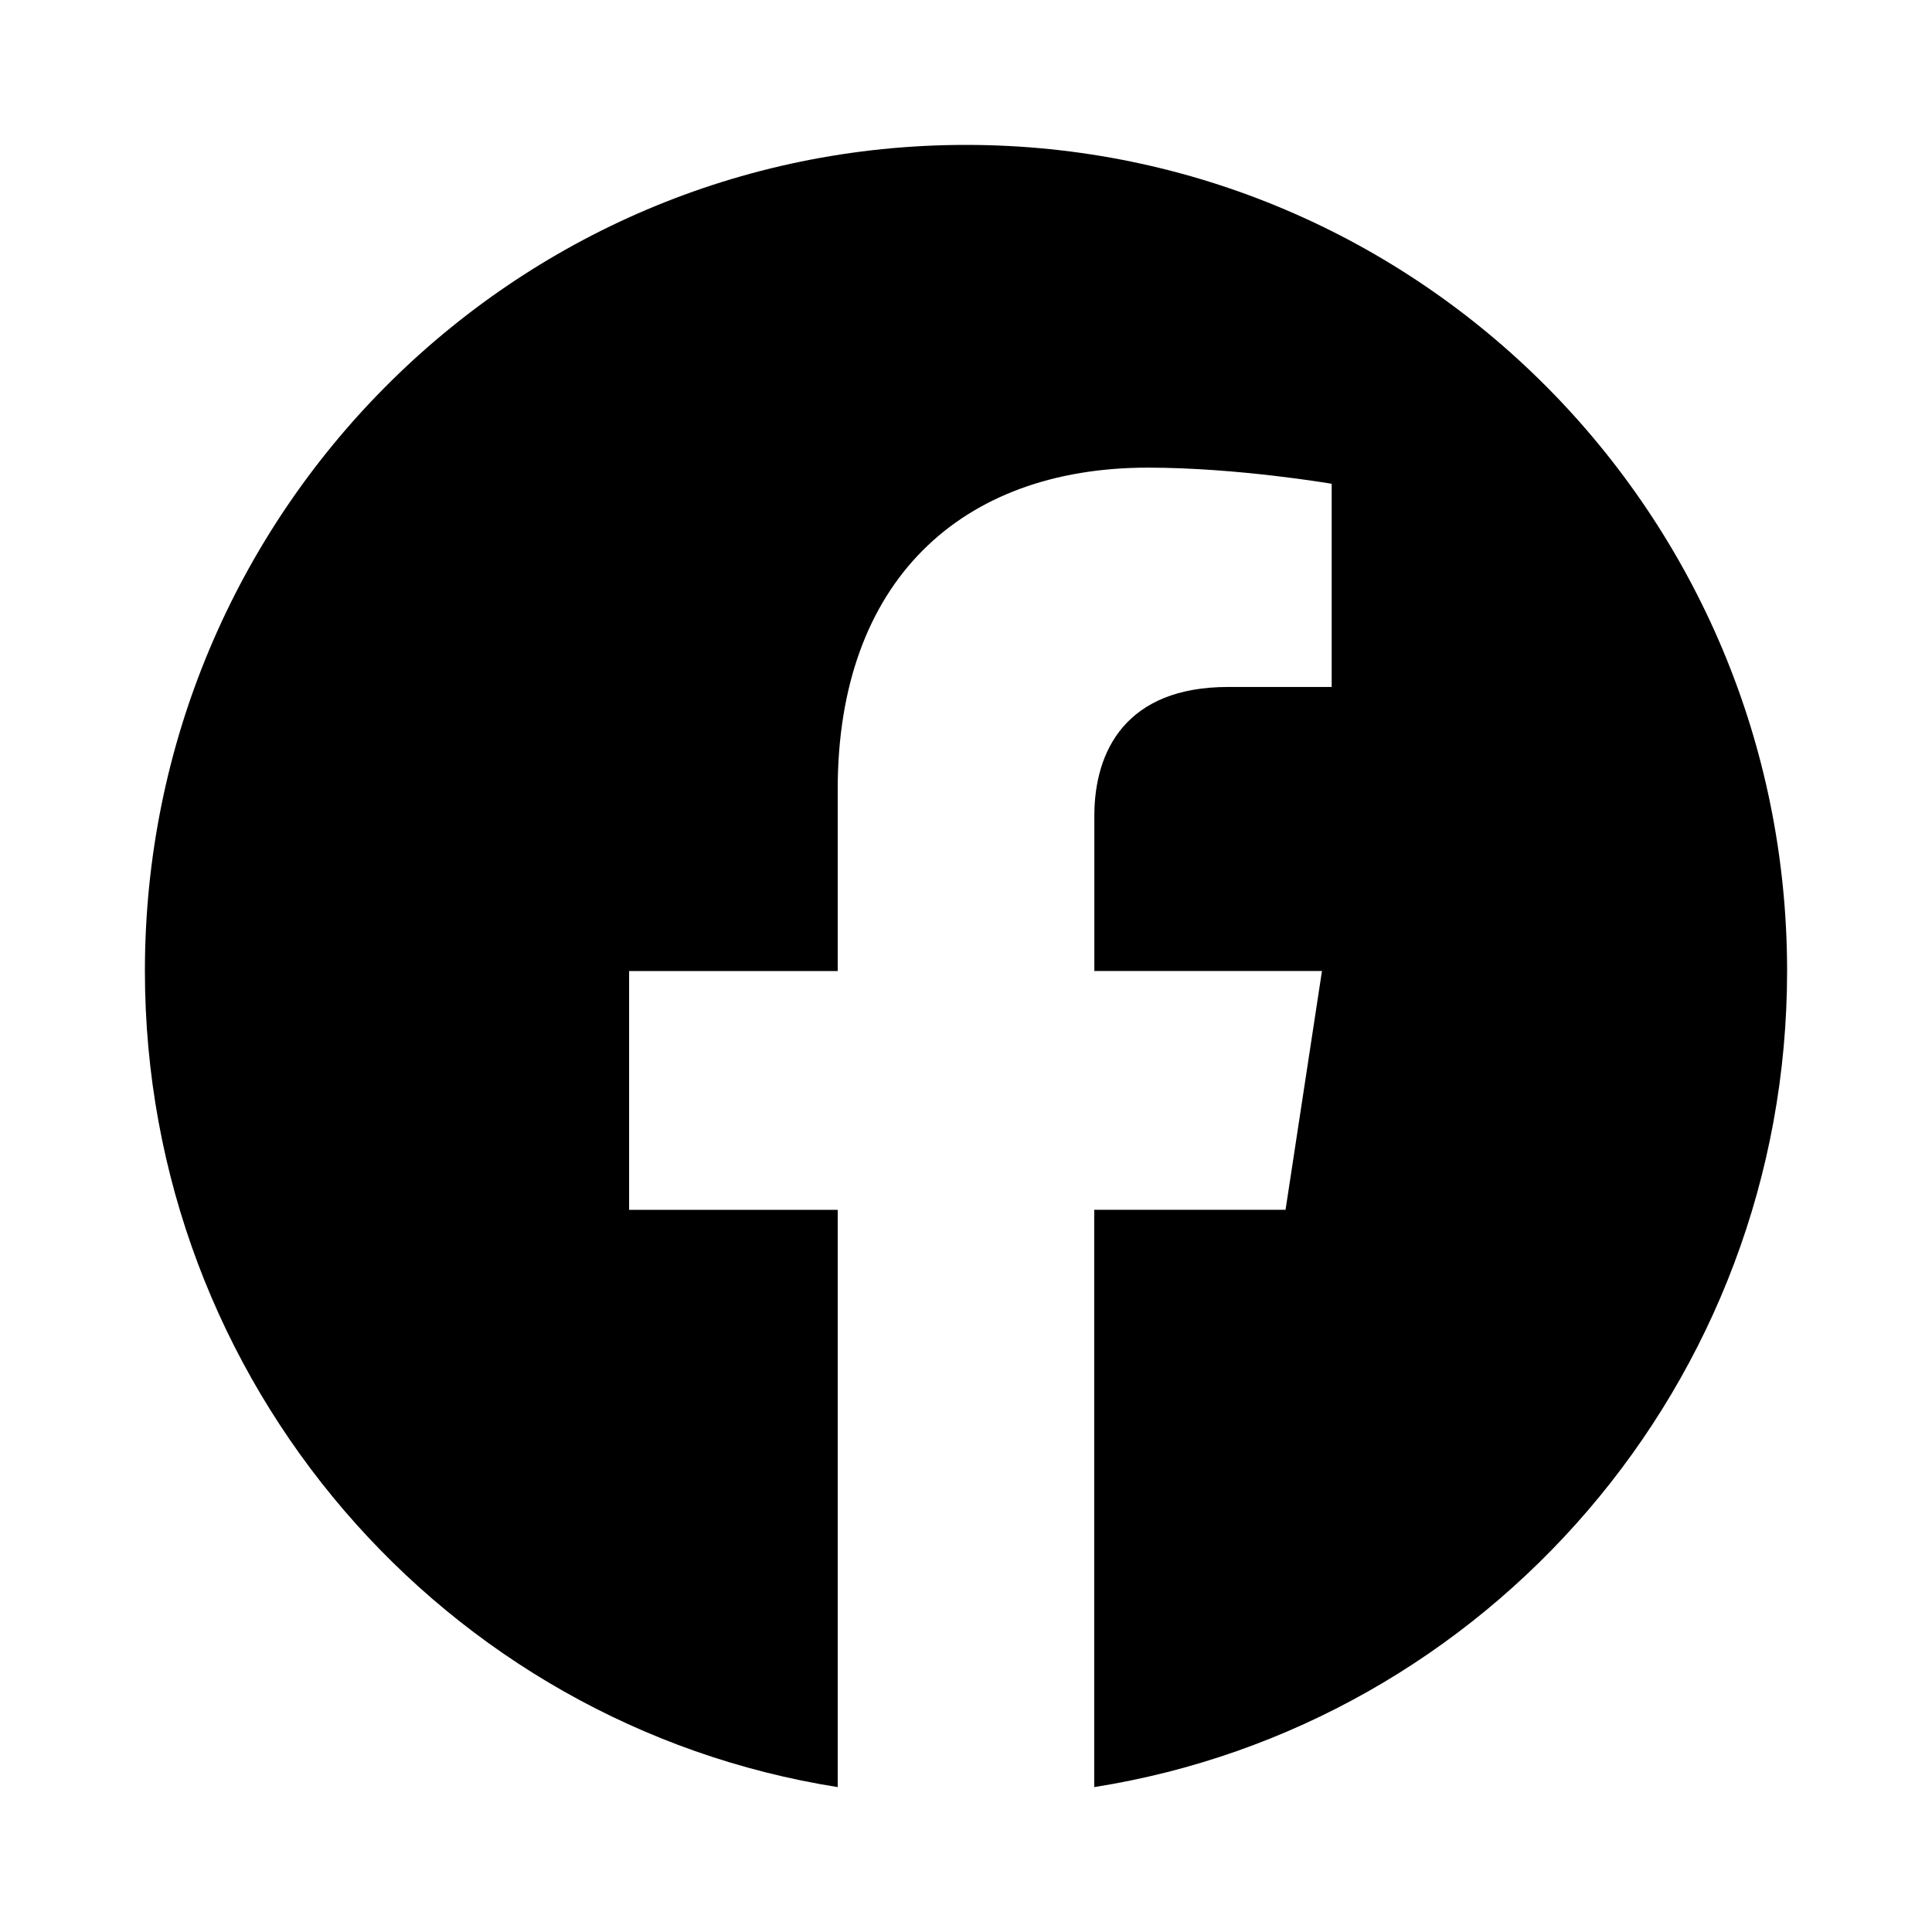
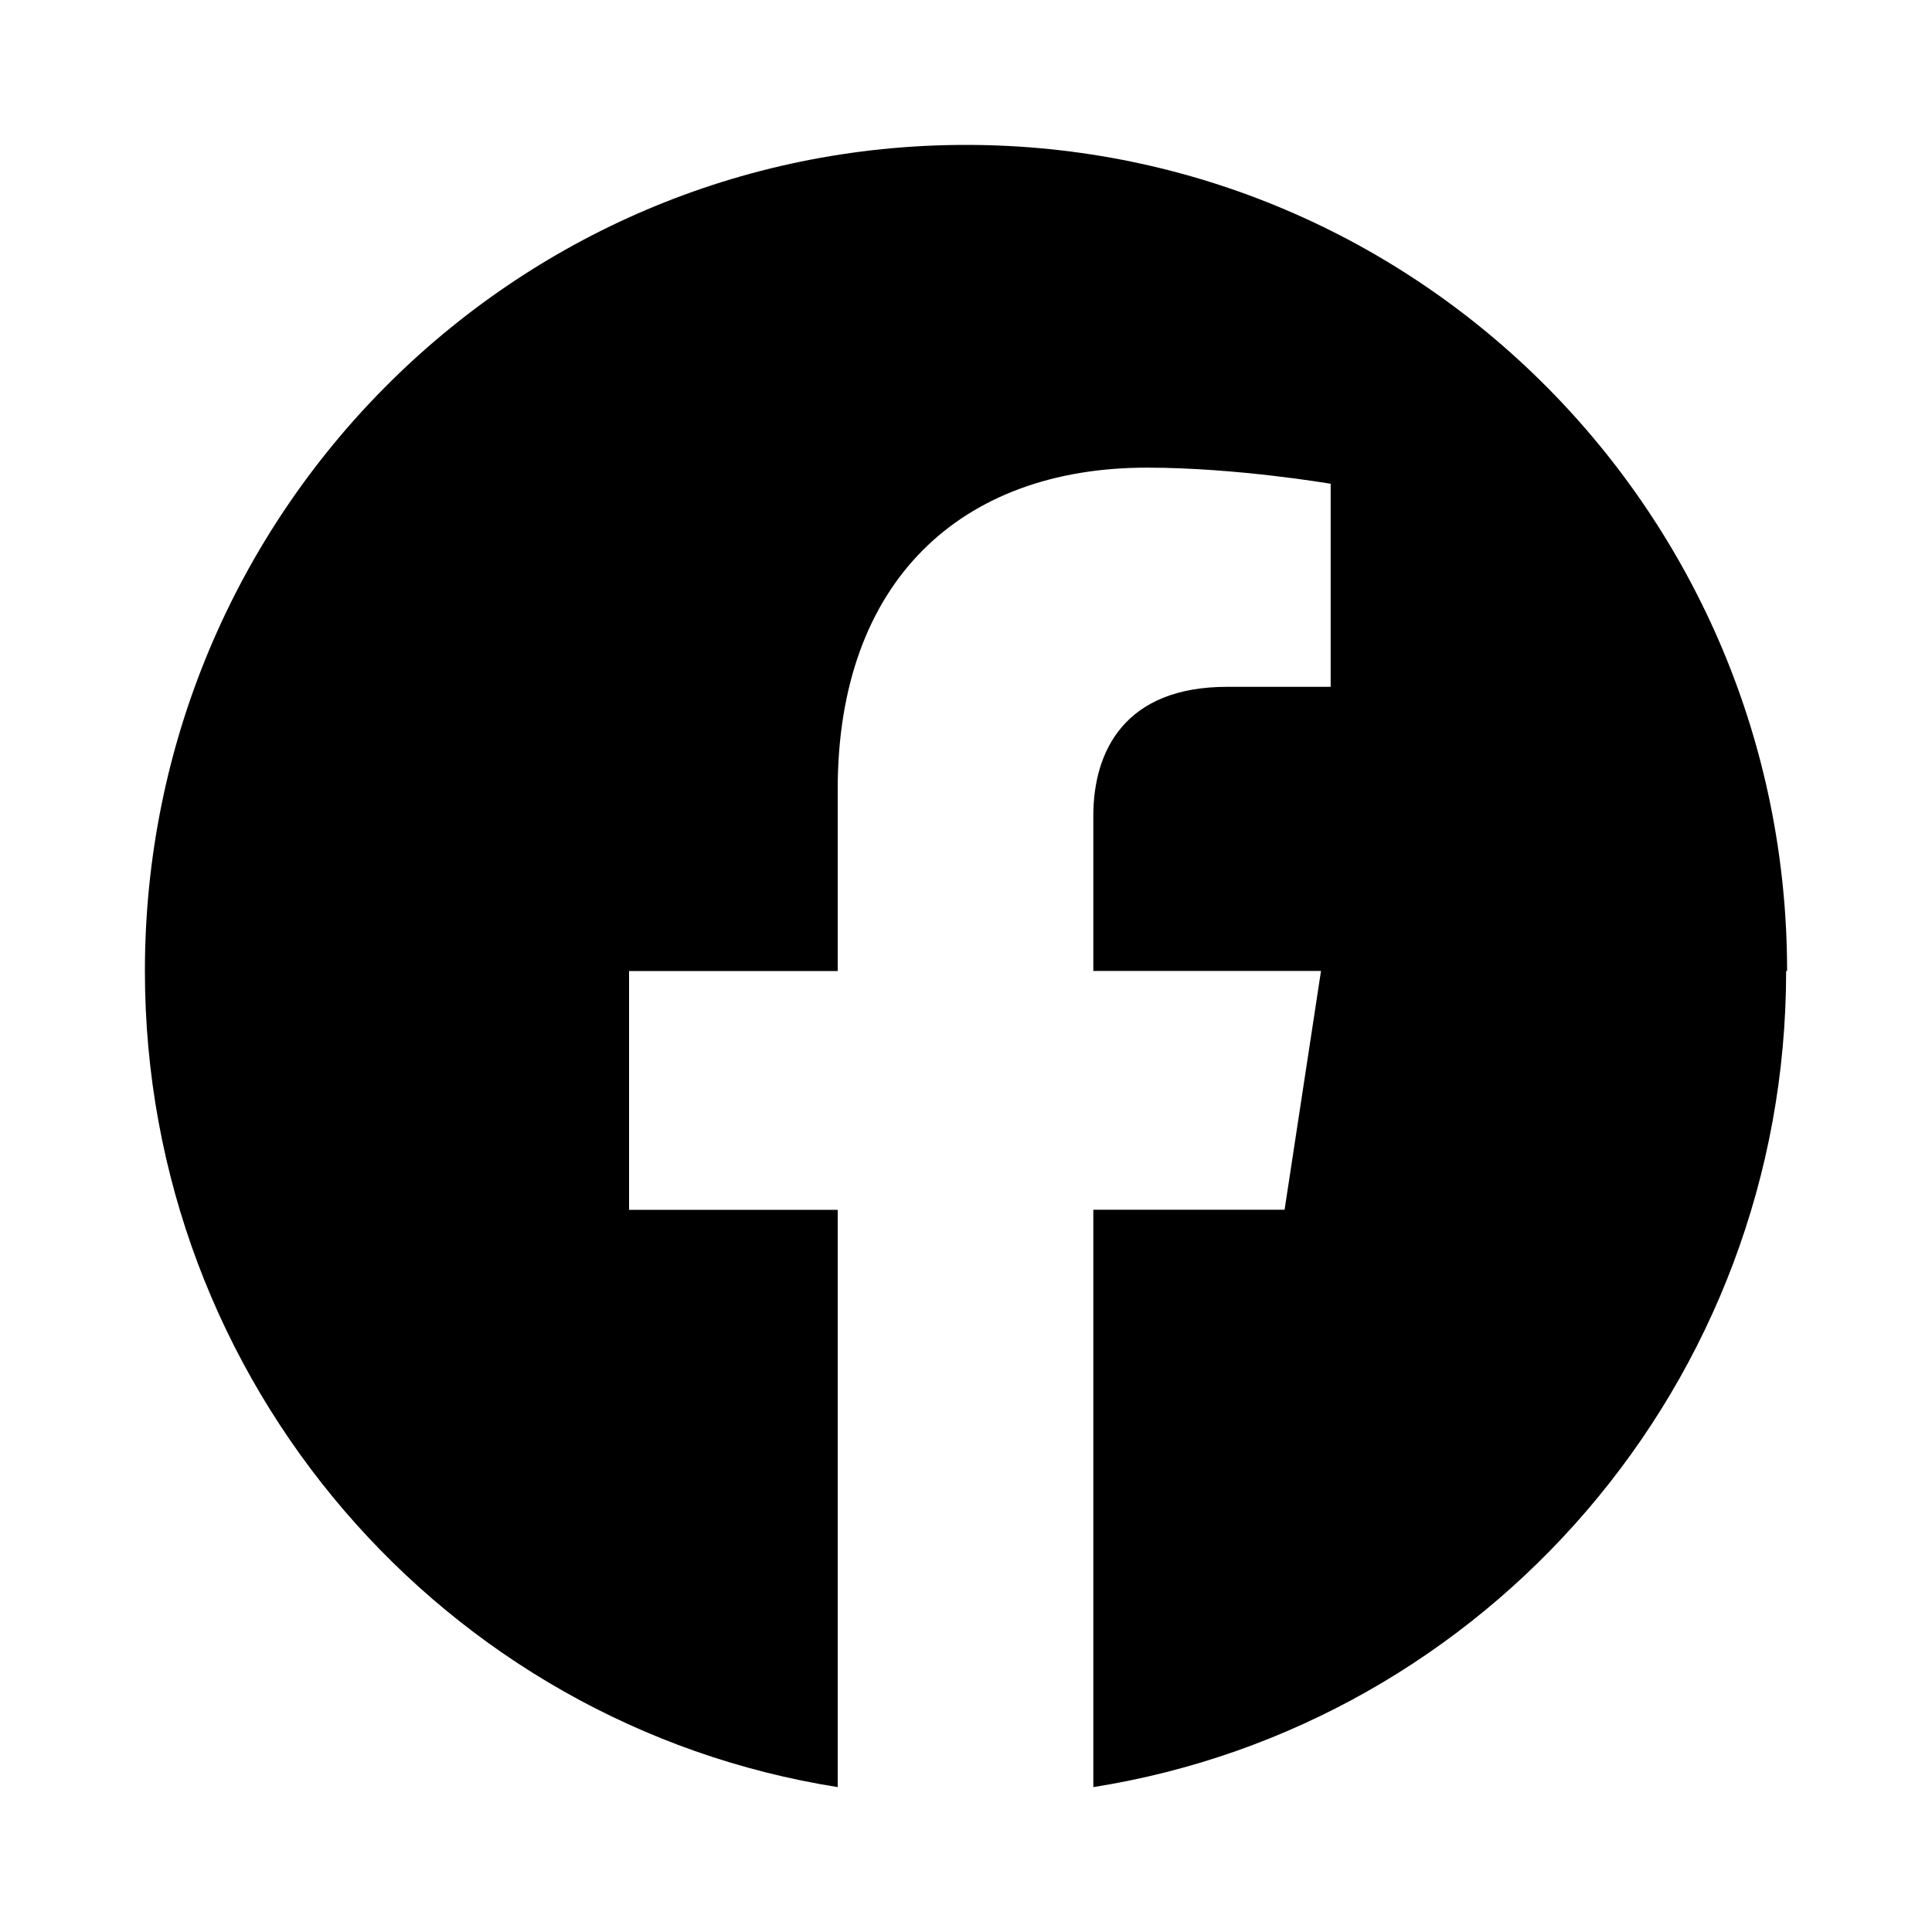
- <svg xmlns="http://www.w3.org/2000/svg" width="40" height="40" fill="none">
-   <path d="M37 20.103C37 10.655 29.391 3 20 3S3 10.655 3 20.103C3 28.64 9.217 35.716 17.344 37V25.048h-4.319v-4.944h4.319v-3.768c0-4.286 2.536-6.654 6.421-6.654 1.86 0 3.806.334 3.806.334v4.207h-2.144c-2.111 0-2.77 1.319-2.77 2.67v3.21H27.37l-.754 4.944h-3.961V37C30.783 35.716 37 28.64 37 20.103z" fill="#000" />
+ <svg xmlns="http://www.w3.org/2000/svg" width="20" height="20" fill="none">
+   <path d="M18.5 10.052C18.5 5.328 14.696 1.5 10 1.5s-8.5 3.828-8.5 8.552c0 4.268 3.108 7.806 7.172 8.448v-5.976h-2.16v-2.472h2.16V8.168c0-2.143 1.268-3.327 3.2-3.327.93 0 1.903.167 1.903.167V7.11h-1.072c-1.056 0-1.385.66-1.385 1.336v1.605h2.357l-.377 2.472h-1.98V18.5c4.064-.642 7.172-4.18 7.172-8.448z" fill="#000" />
</svg>
